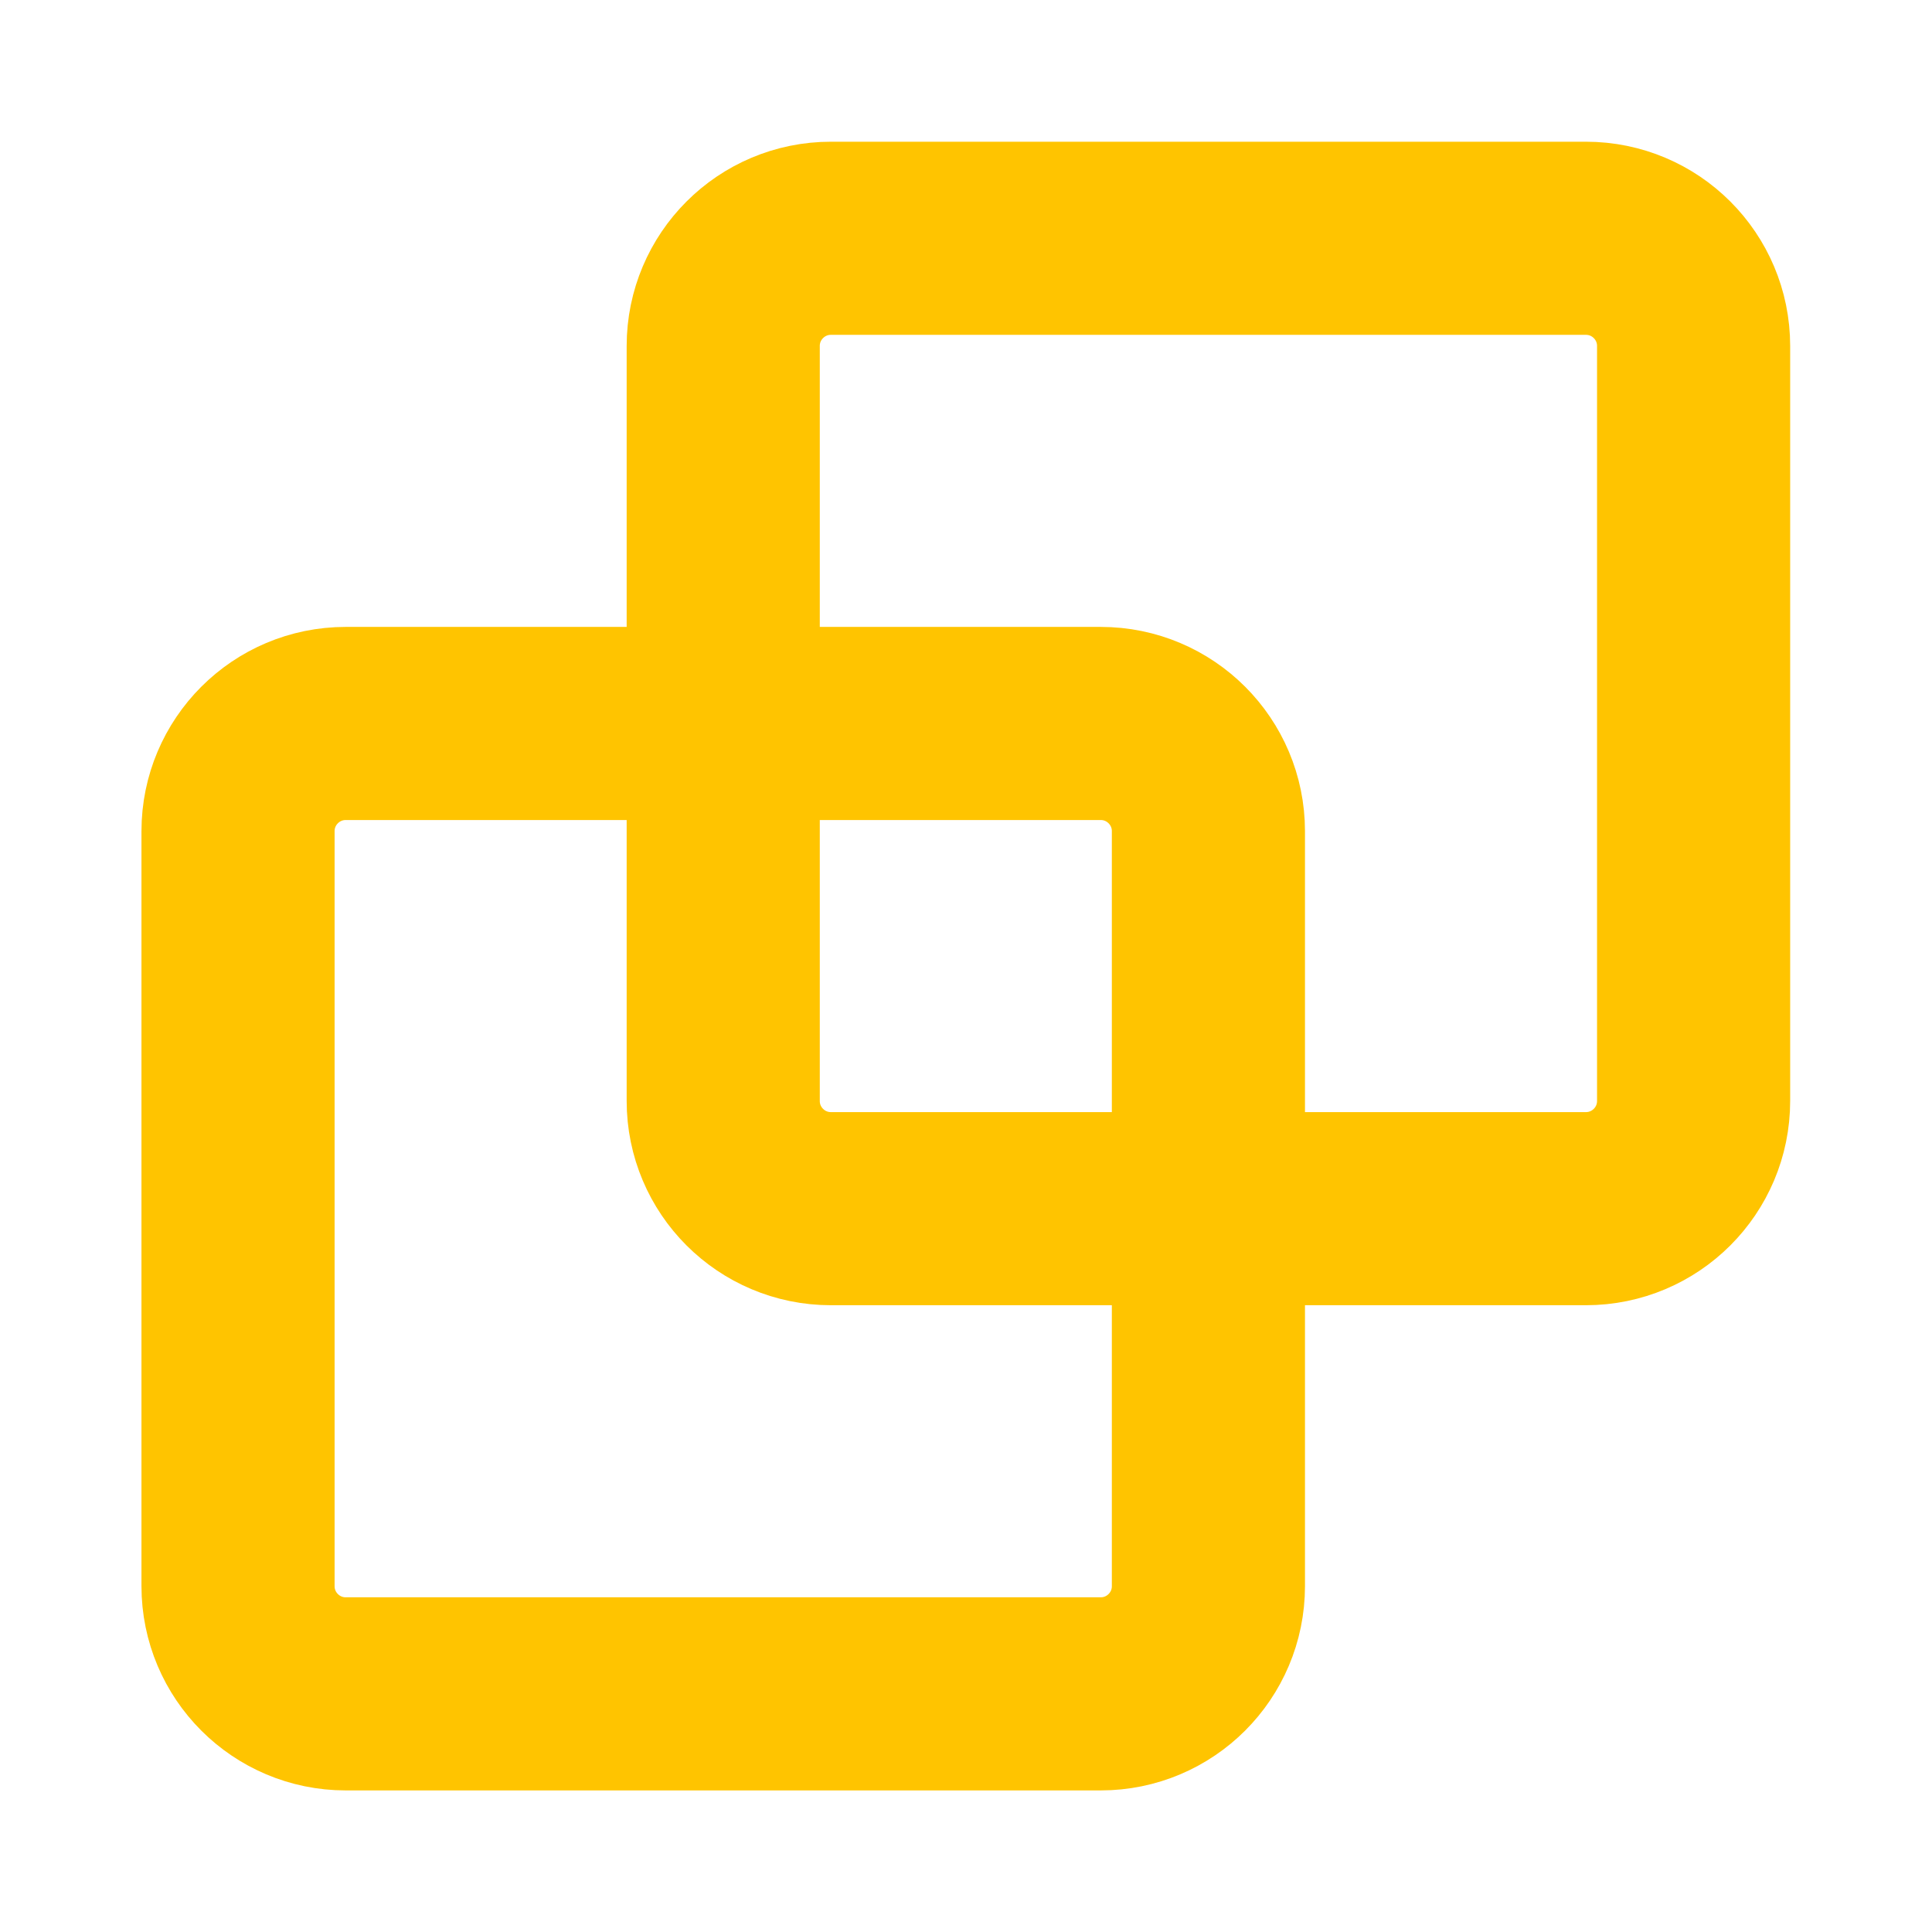
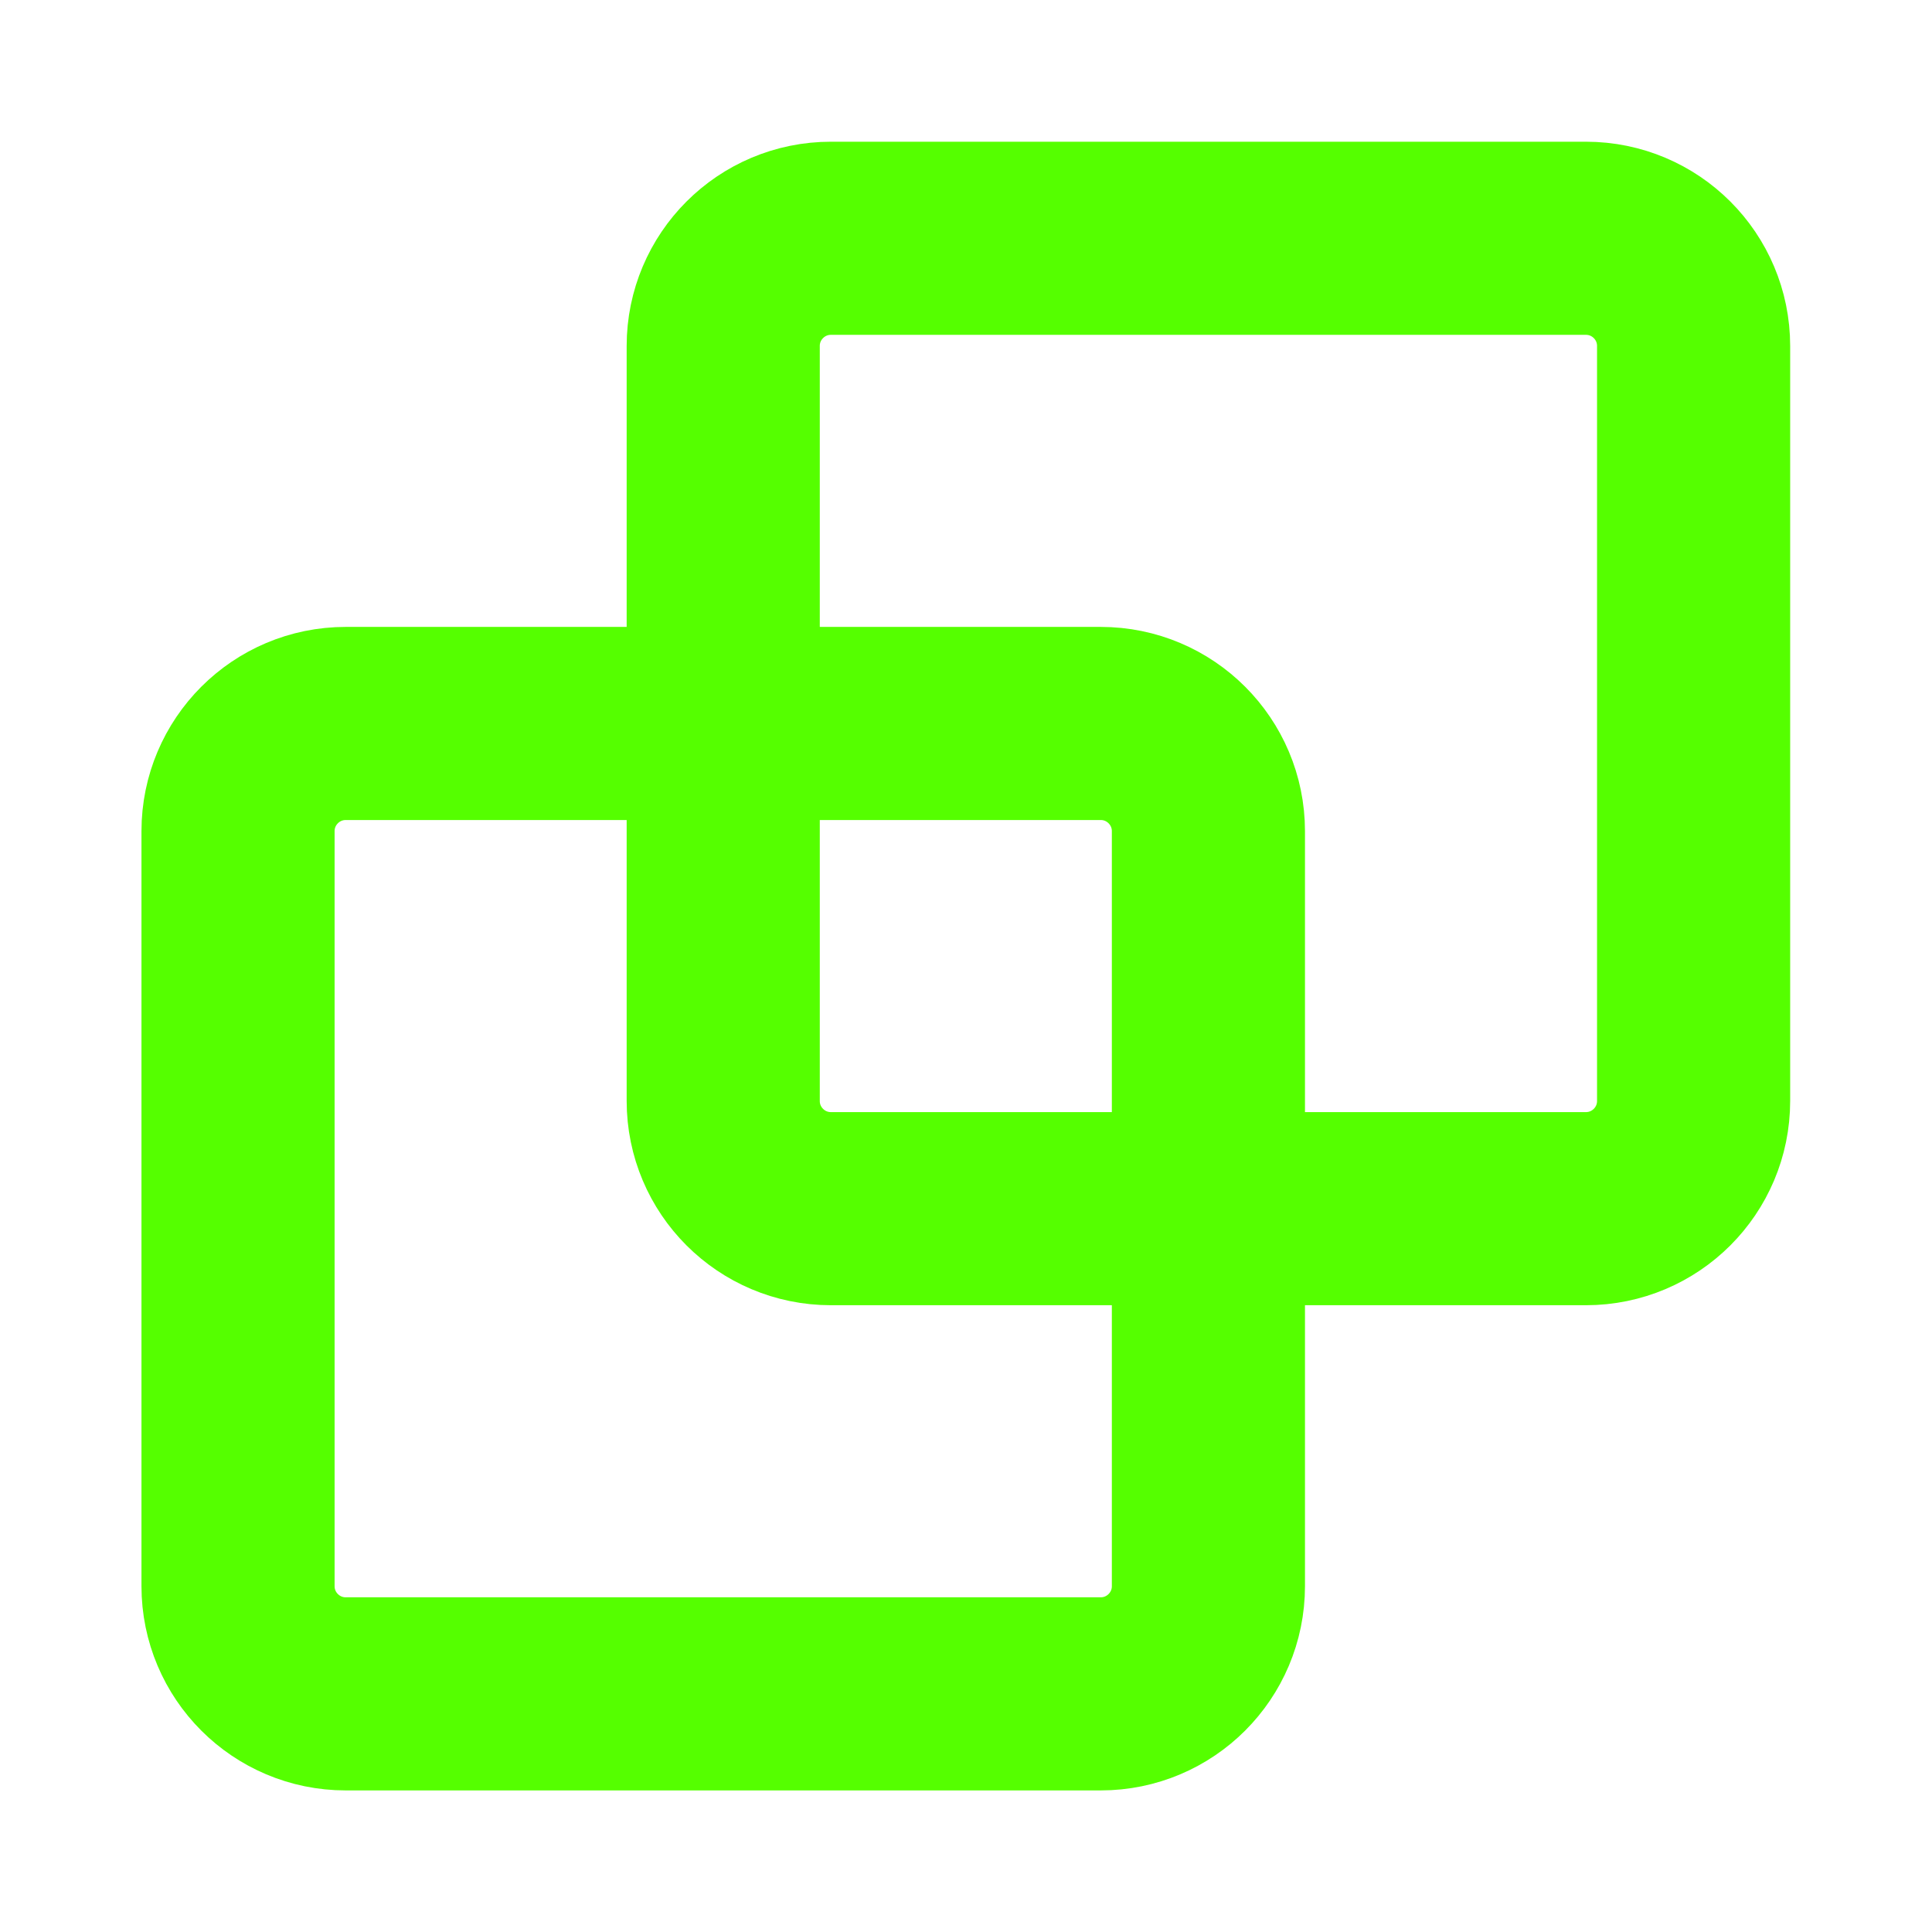
<svg xmlns="http://www.w3.org/2000/svg" width="20" height="20" viewBox="0 0 5.292 5.292" version="1.1" id="svg8">
  <defs id="defs2" />
  <g id="layer1" transform="translate(0,-291.7083)">
    <g id="g847" transform="matrix(0.05207439,0,0,0.05207453,-0.9012516,282.412)">
      <g id="g851">
        <g id="g1059" transform="matrix(1.998622,0,0,1.998619,17.32448,-313.5231)">
          <path style="opacity:1;fill:none;fill-opacity:0.494;stroke:#ffffff00;stroke-width:0.07;stroke-linecap:round;stroke-linejoin:round;stroke-miterlimit:4;stroke-dasharray:none;stroke-dashoffset:0;stroke-opacity:1;paint-order:stroke fill markers" d="M 25.4,271.6 -8.0000008e-7,246.2 H 50.8 Z" id="path883" />
          <path id="path880" d="m 25.4,271.6 25.4,25.4 H 0 Z" style="opacity:1;fill:none;fill-opacity:0.494;stroke:#ffffff00;stroke-width:0.07;stroke-linecap:round;stroke-linejoin:round;stroke-miterlimit:4;stroke-dasharray:none;stroke-dashoffset:0;stroke-opacity:1;paint-order:stroke fill markers" />
          <rect ry="5.053" y="253.849" x="7.649" height="35.529" width="35.529" id="rect870" style="opacity:1;fill:none;fill-opacity:0.494;stroke:#ffffff00;stroke-width:0.062;stroke-linecap:round;stroke-linejoin:round;stroke-miterlimit:4;stroke-dasharray:none;stroke-dashoffset:0;stroke-opacity:1;paint-order:stroke fill markers" />
          <circle r="25.397" cy="271.6" cx="25.4" id="path872" style="opacity:1;fill:none;fill-opacity:0.494;stroke:#ffffff00;stroke-width:0.076;stroke-linecap:round;stroke-linejoin:round;stroke-miterlimit:4;stroke-dasharray:none;stroke-dashoffset:0;stroke-opacity:1;paint-order:stroke fill markers" />
          <circle transform="rotate(-45)" cx="-174.09" cy="210.011" r="12.656" id="path876" style="opacity:1;fill:none;fill-opacity:0.494;stroke:#ffffff00;stroke-width:0.074;stroke-linecap:round;stroke-linejoin:round;stroke-miterlimit:4;stroke-dasharray:none;stroke-dashoffset:0;stroke-opacity:1;paint-order:stroke fill markers" />
          <path id="path904" d="m 25.4,271.6 -25.4,25.4 v -50.8 z" style="opacity:1;fill:none;fill-opacity:0.494;stroke:#ffffff00;stroke-width:0.07;stroke-linecap:round;stroke-linejoin:round;stroke-miterlimit:4;stroke-dasharray:none;stroke-dashoffset:0;stroke-opacity:1;paint-order:stroke fill markers" />
          <path style="opacity:1;fill:none;fill-opacity:0.494;stroke:#ffffff00;stroke-width:0.07;stroke-linecap:round;stroke-linejoin:round;stroke-miterlimit:4;stroke-dasharray:none;stroke-dashoffset:0;stroke-opacity:1;paint-order:stroke fill markers" d="m 25.4,271.6 25.4,-25.4 v 50.8 z" id="path906" />
          <rect ry="5.051" y="256.393" x="2.566" height="30.44" width="45.694" id="rect837" style="opacity:1;fill:none;fill-opacity:0.494;stroke:#ffffff00;stroke-width:0.066;stroke-linecap:round;stroke-linejoin:round;stroke-miterlimit:4;stroke-dasharray:none;stroke-dashoffset:0;stroke-opacity:1;paint-order:stroke fill markers" />
          <rect style="opacity:1;fill:none;fill-opacity:0.494;stroke:#ffffff00;stroke-width:0.066;stroke-linecap:round;stroke-linejoin:round;stroke-miterlimit:4;stroke-dasharray:none;stroke-dashoffset:0;stroke-opacity:1;paint-order:stroke fill markers" id="rect831" width="45.694" height="30.441" x="248.766" y="-40.633" ry="5.051" transform="rotate(90)" />
        </g>
      </g>
    </g>
    <path style="opacity:1;fill:#ffc107;fill-opacity:1;stroke:none;stroke-width:0.386;stroke-miterlimit:4;stroke-dasharray:none;stroke-opacity:1" d="m 50.206,401.677 c 110.217,0.713 55.109,0.356 0,0 z" id="rect997" />
-     <rect style="opacity:1;fill:none;fill-opacity:1;stroke:#ffc400;stroke-width:0.529;stroke-linecap:round;stroke-linejoin:round;stroke-miterlimit:4;stroke-dasharray:none;stroke-dashoffset:0;stroke-opacity:1;paint-order:stroke fill markers" id="rect829" width="2.658" height="2.658" x="0.652" y="293.69" ry="0.295" />
-     <rect ry="0.295" y="292.361" x="1.981" height="2.658" width="2.658" id="rect839" style="opacity:1;fill:none;fill-opacity:1;stroke:#ffc400;stroke-width:0.529;stroke-linecap:round;stroke-linejoin:round;stroke-miterlimit:4;stroke-dasharray:none;stroke-dashoffset:0;stroke-opacity:1;paint-order:stroke fill markers" />
+     <rect style="opacity:1;fill:none;fill-opacity:1;stroke:#55ff00;stroke-width:0.529;stroke-linecap:round;stroke-linejoin:round;stroke-miterlimit:4;stroke-dasharray:none;stroke-dashoffset:0;stroke-opacity:1;paint-order:stroke fill markers" id="rect829" width="2.658" height="2.658" x="0.652" y="293.69" ry="0.295" />
+     <rect ry="0.295" y="292.361" x="1.981" height="2.658" width="2.658" id="rect839" style="opacity:1;fill:none;fill-opacity:1;stroke:#55ff00;stroke-width:0.529;stroke-linecap:round;stroke-linejoin:round;stroke-miterlimit:4;stroke-dasharray:none;stroke-dashoffset:0;stroke-opacity:1;paint-order:stroke fill markers" />
  </g>
</svg>
